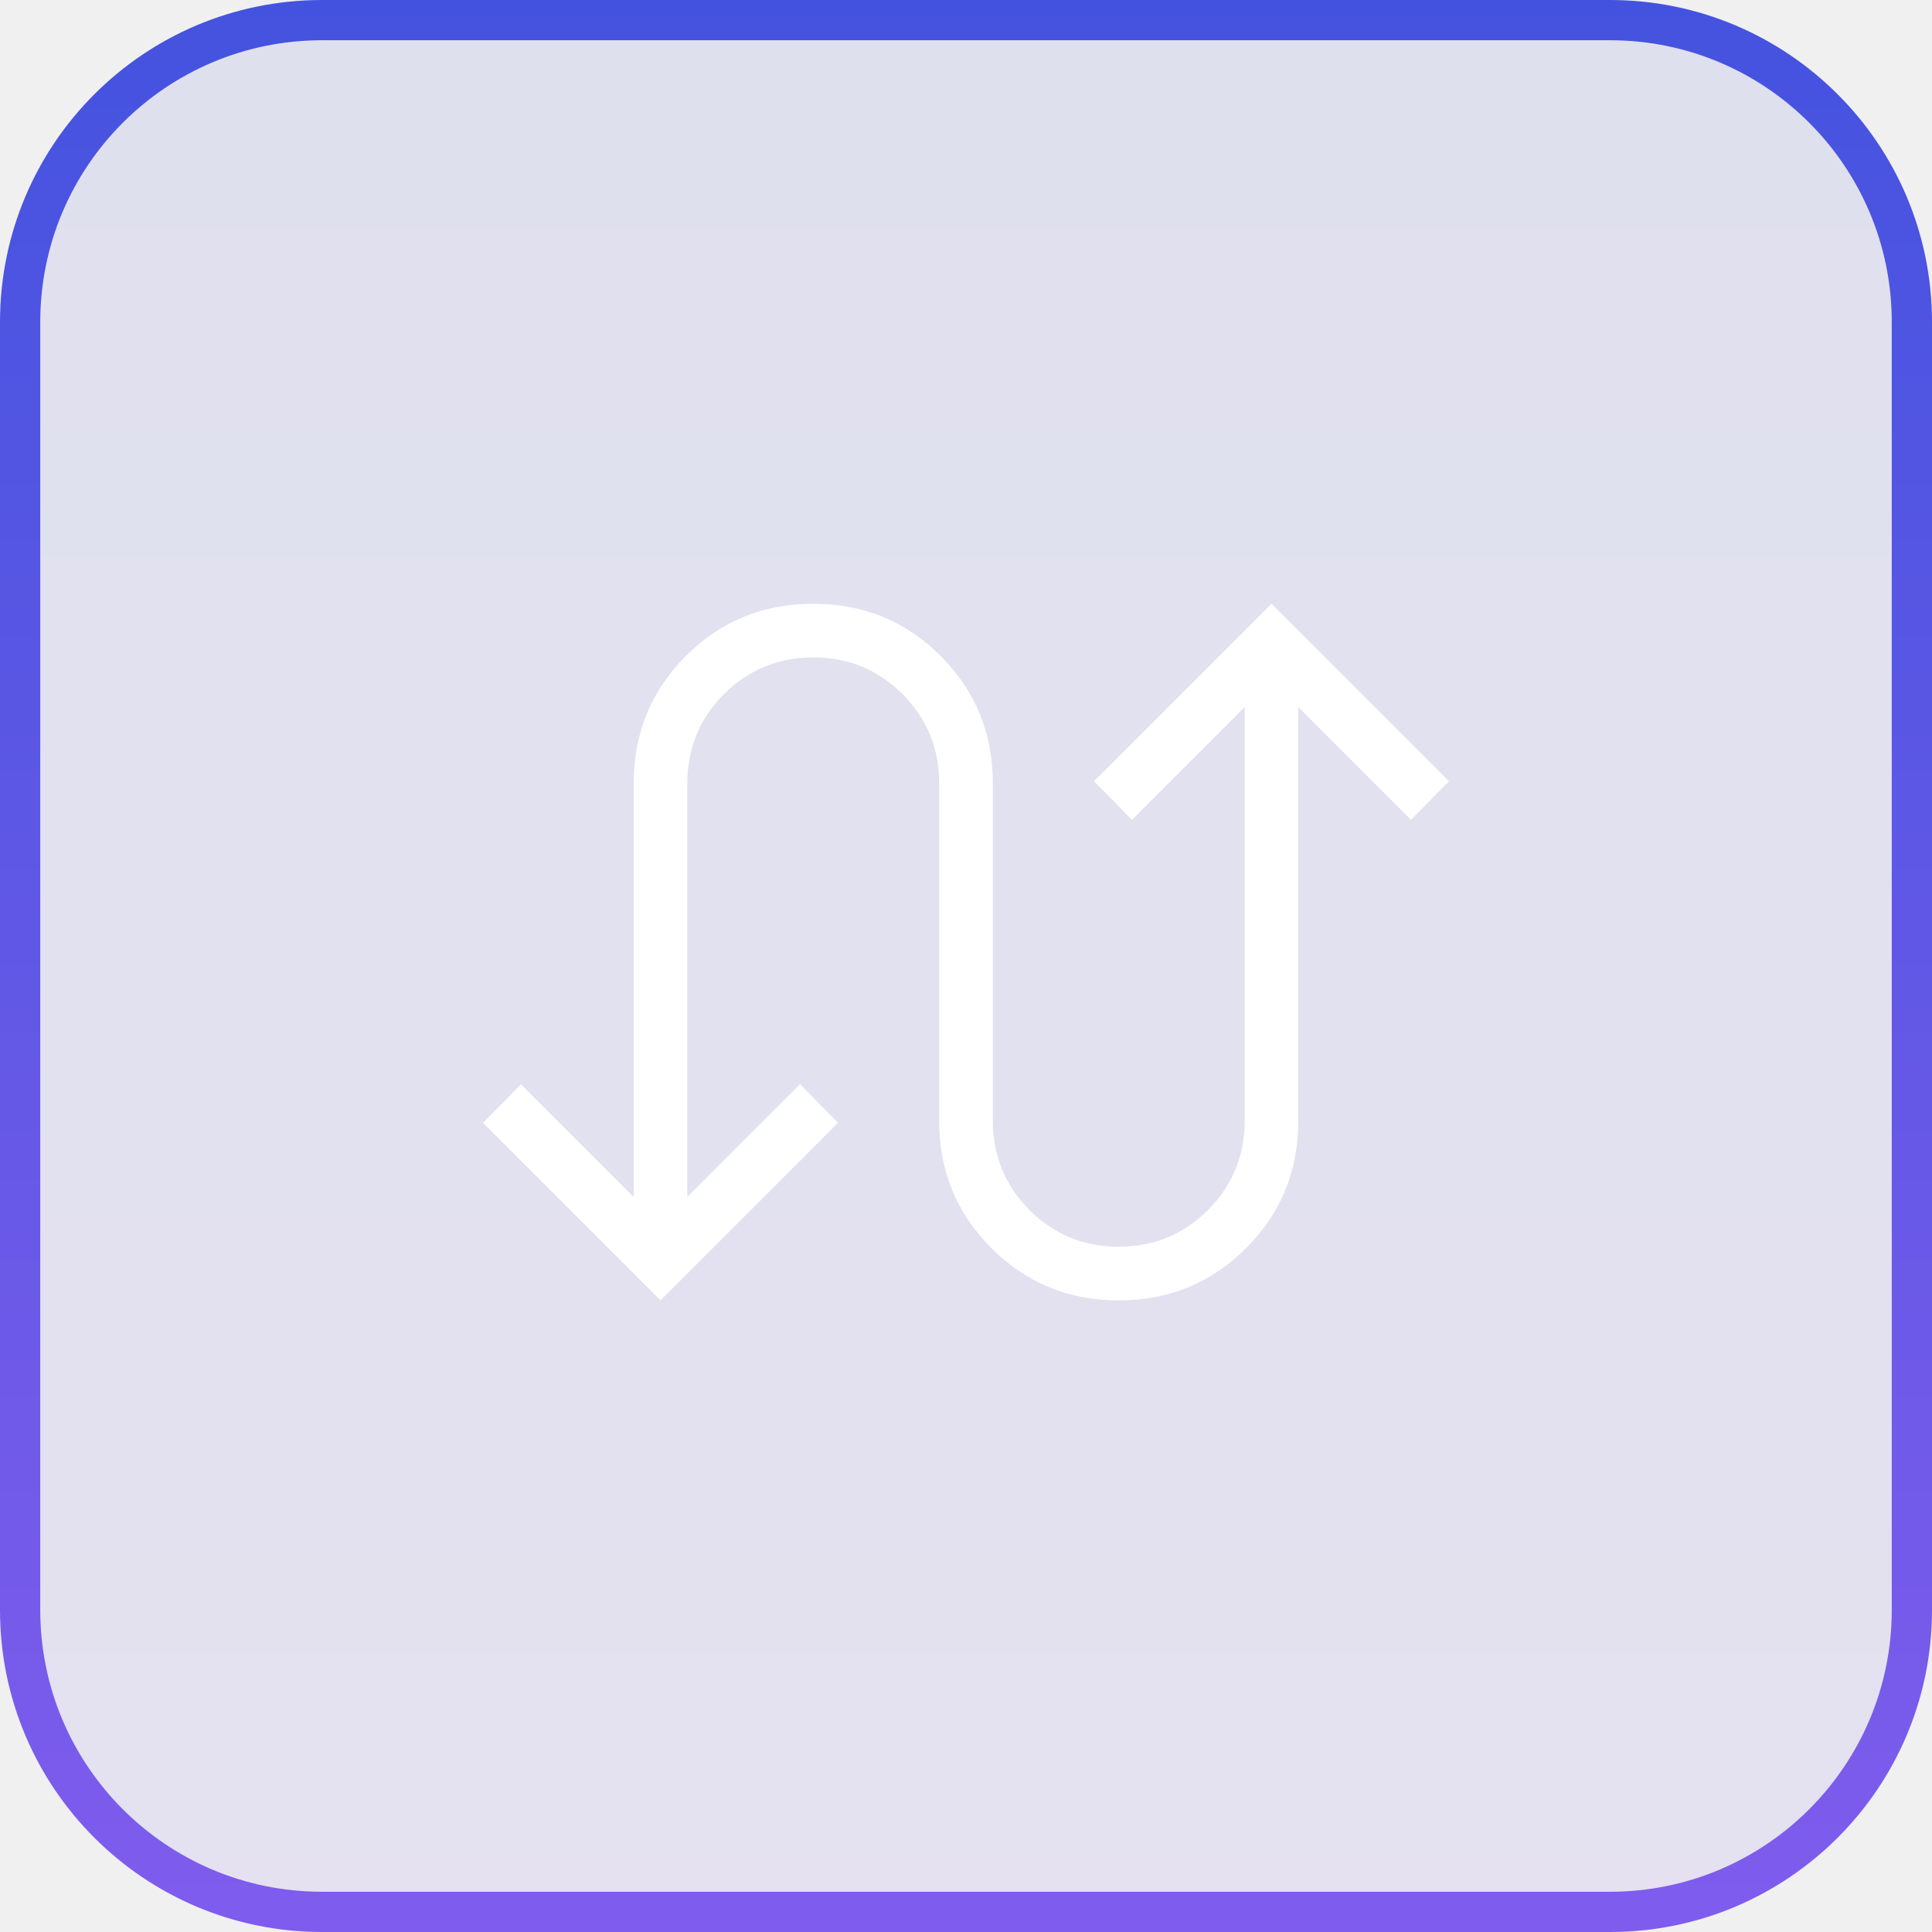
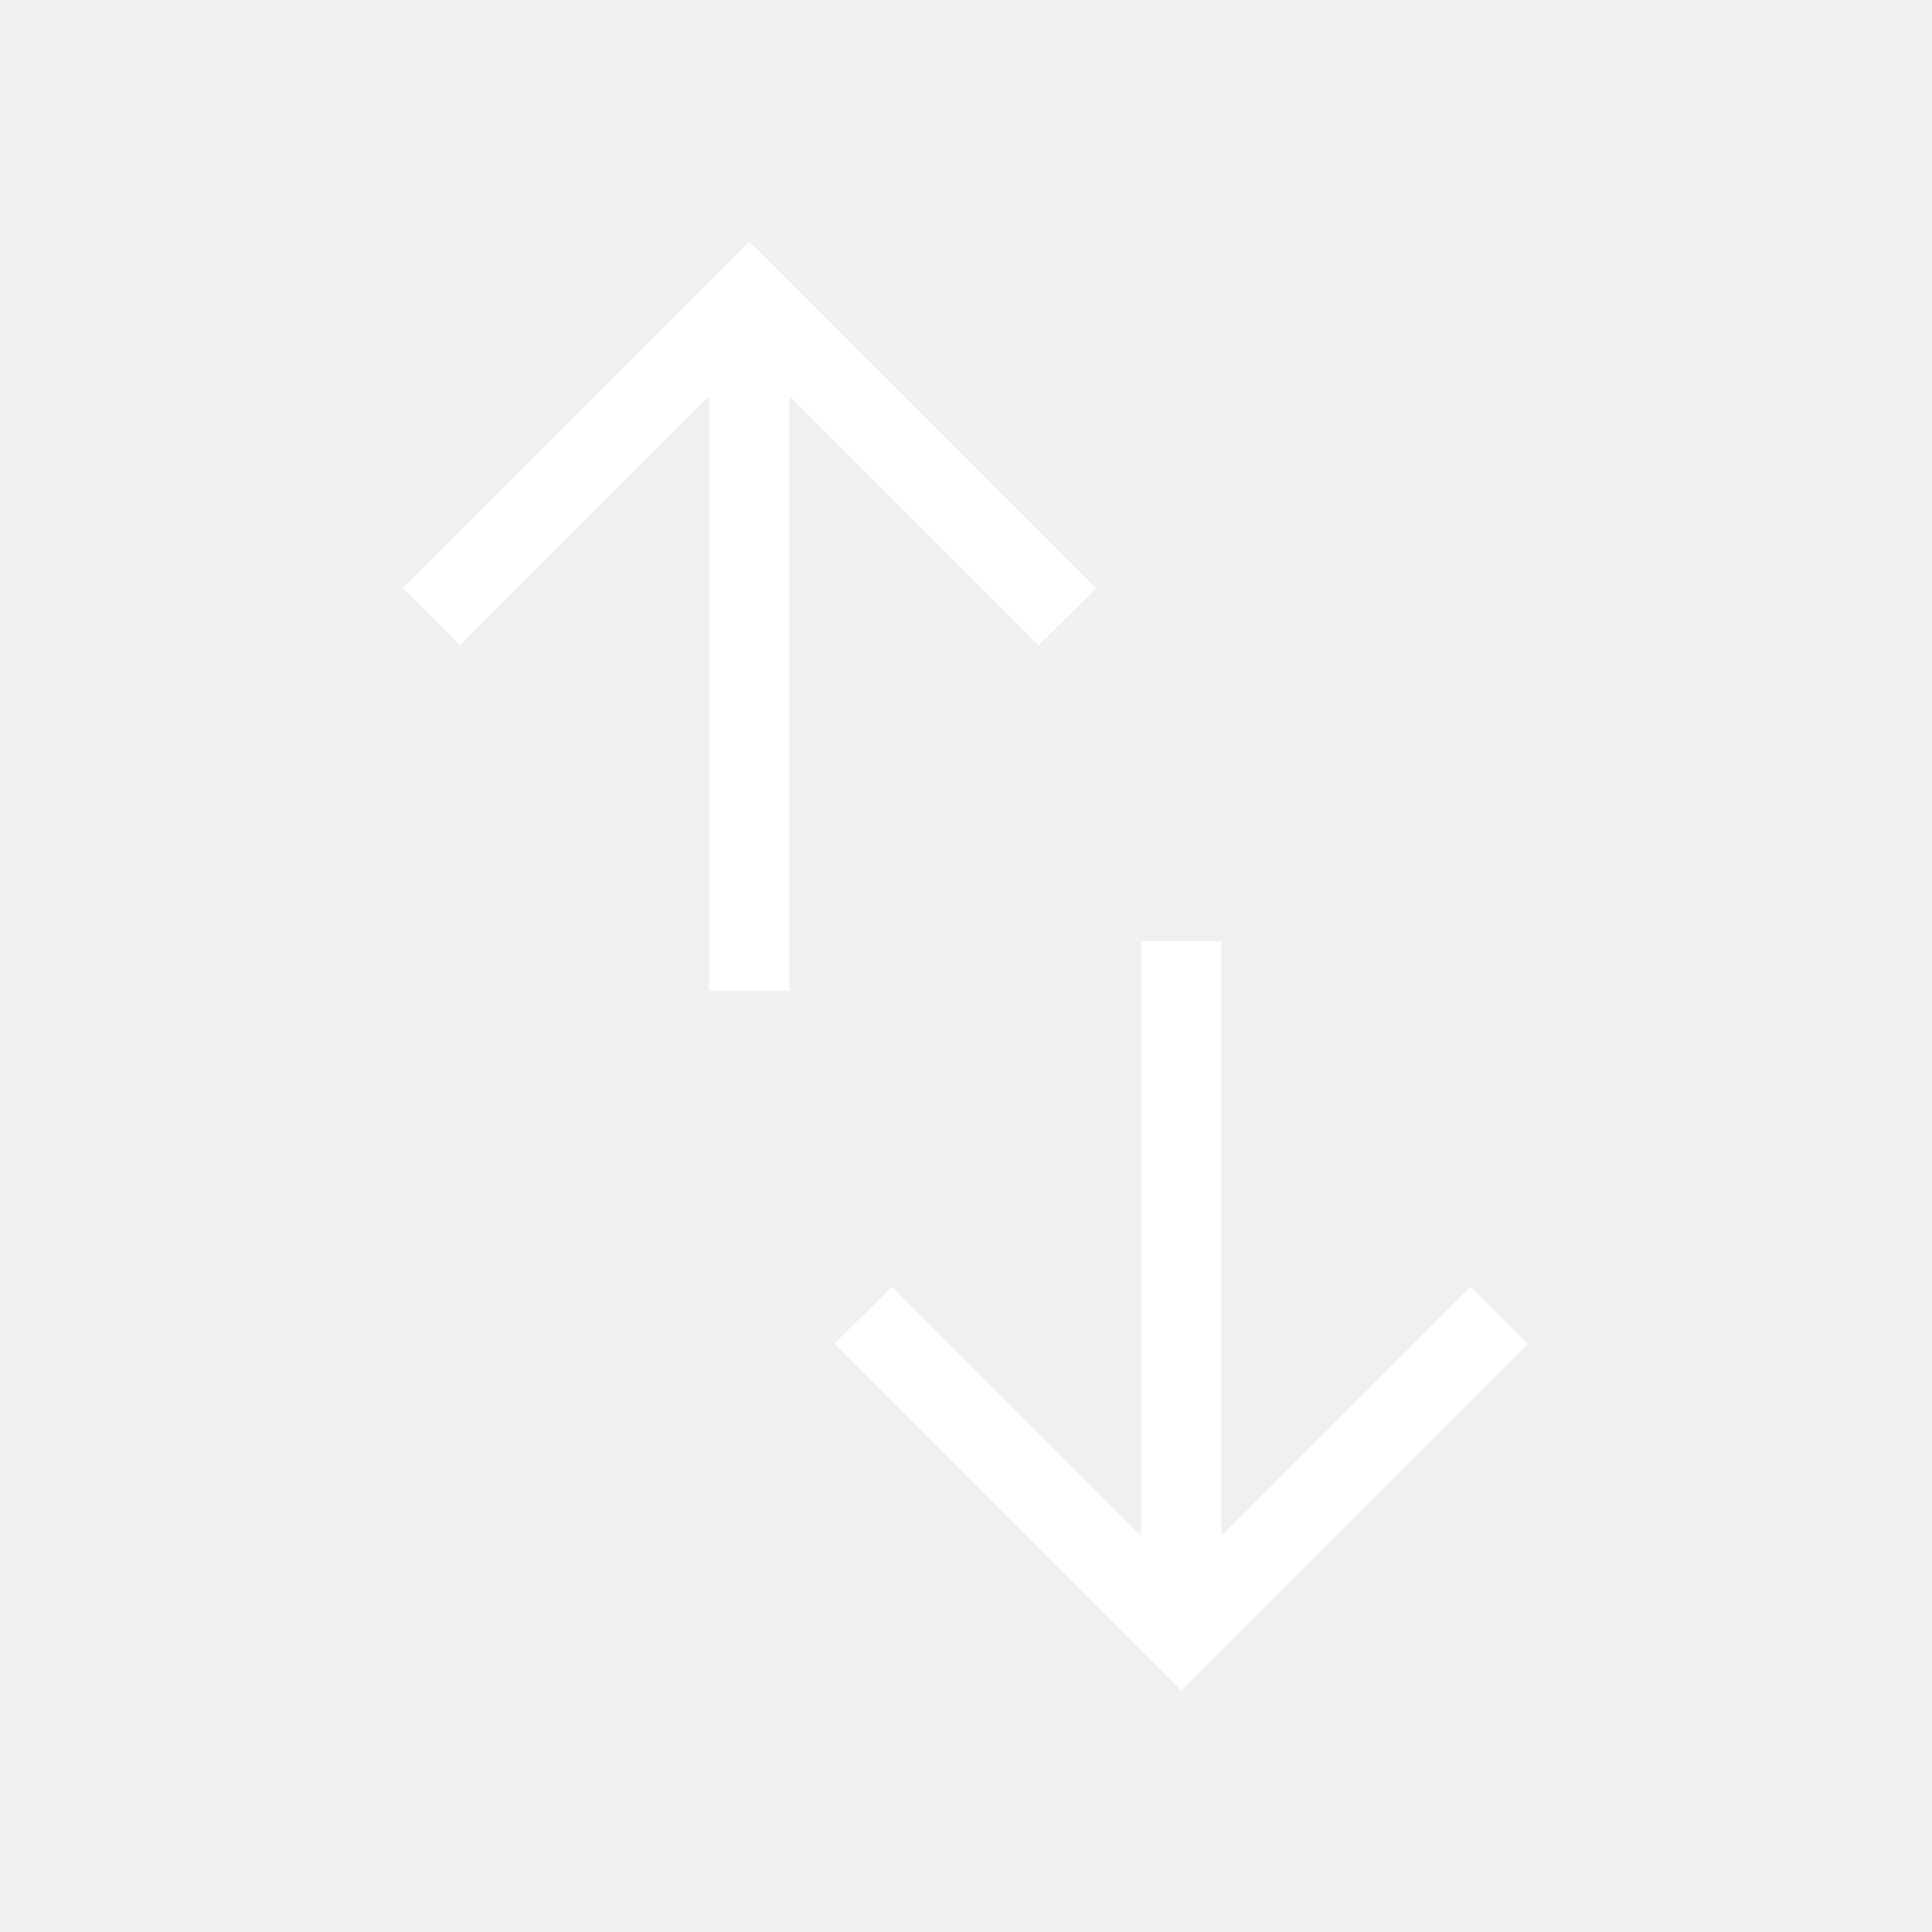
- <svg xmlns="http://www.w3.org/2000/svg" width="48" height="48" viewBox="0 0 48 48" fill="none">
-   <g id="swap_calls_FILL0_wght200_GRAD0_opsz24 1">
-     <rect x="0.5" y="0.5" width="47" height="47" rx="7.5" fill="url(#paint0_linear_1023_6619)" fill-opacity="0.1" />
-     <rect x="0.5" y="0.5" width="47" height="47" rx="7.5" stroke="url(#paint1_linear_1023_6619)" />
-     <path id="Vector" d="M16.41 32.308L12 27.897L12.944 26.938L15.744 29.738V19.462C15.744 18.217 16.176 17.162 17.041 16.297C17.906 15.432 18.961 15 20.205 15C21.449 15 22.504 15.432 23.369 16.297C24.234 17.162 24.667 18.217 24.667 19.462V27.846C24.667 28.716 24.971 29.455 25.578 30.063C26.186 30.67 26.925 30.974 27.795 30.974C28.665 30.974 29.404 30.67 30.012 30.063C30.619 29.455 30.923 28.716 30.923 27.846V17.569L28.123 20.369L27.179 19.41L31.59 15L36 19.41L35.056 20.369L32.256 17.569V27.846C32.256 29.09 31.824 30.145 30.959 31.01C30.094 31.875 29.039 32.308 27.795 32.308C26.551 32.308 25.496 31.875 24.631 31.01C23.766 30.145 23.333 29.09 23.333 27.846V19.462C23.333 18.591 23.029 17.853 22.422 17.245C21.814 16.637 21.075 16.333 20.205 16.333C19.335 16.333 18.596 16.637 17.988 17.245C17.381 17.853 17.077 18.591 17.077 19.462V29.738L19.877 26.938L20.821 27.897L16.41 32.308Z" fill="white" />
+ <svg xmlns="http://www.w3.org/2000/svg" width="24" height="24" viewBox="0 0 24 24" fill="none">
+   <g id="swap_vert_24dp_FILL1_wght200_GRAD0_opsz24 1">
+     <path id="Vector" d="M8.808 12.308V4.921L5.713 8.015L5 7.308L9.308 3L13.616 7.308L12.902 8.015L9.808 4.921V12.308H8.808ZM14.673 21L10.366 16.692L11.079 15.985L14.173 19.079V11.692H15.173V19.079L18.267 15.985L18.981 16.692L14.673 21Z" fill="white" />
  </g>
-   <defs>
-     <linearGradient id="paint0_linear_1023_6619" x1="24" y1="0" x2="24" y2="48" gradientUnits="userSpaceOnUse">
-       <stop stop-color="#4453DF" />
-       <stop offset="1" stop-color="#7F5CED" />
-     </linearGradient>
-     <linearGradient id="paint1_linear_1023_6619" x1="24" y1="0" x2="24" y2="48" gradientUnits="userSpaceOnUse">
-       <stop stop-color="#4453DF" />
-       <stop offset="1" stop-color="#7F5CED" />
-     </linearGradient>
-   </defs>
</svg>
